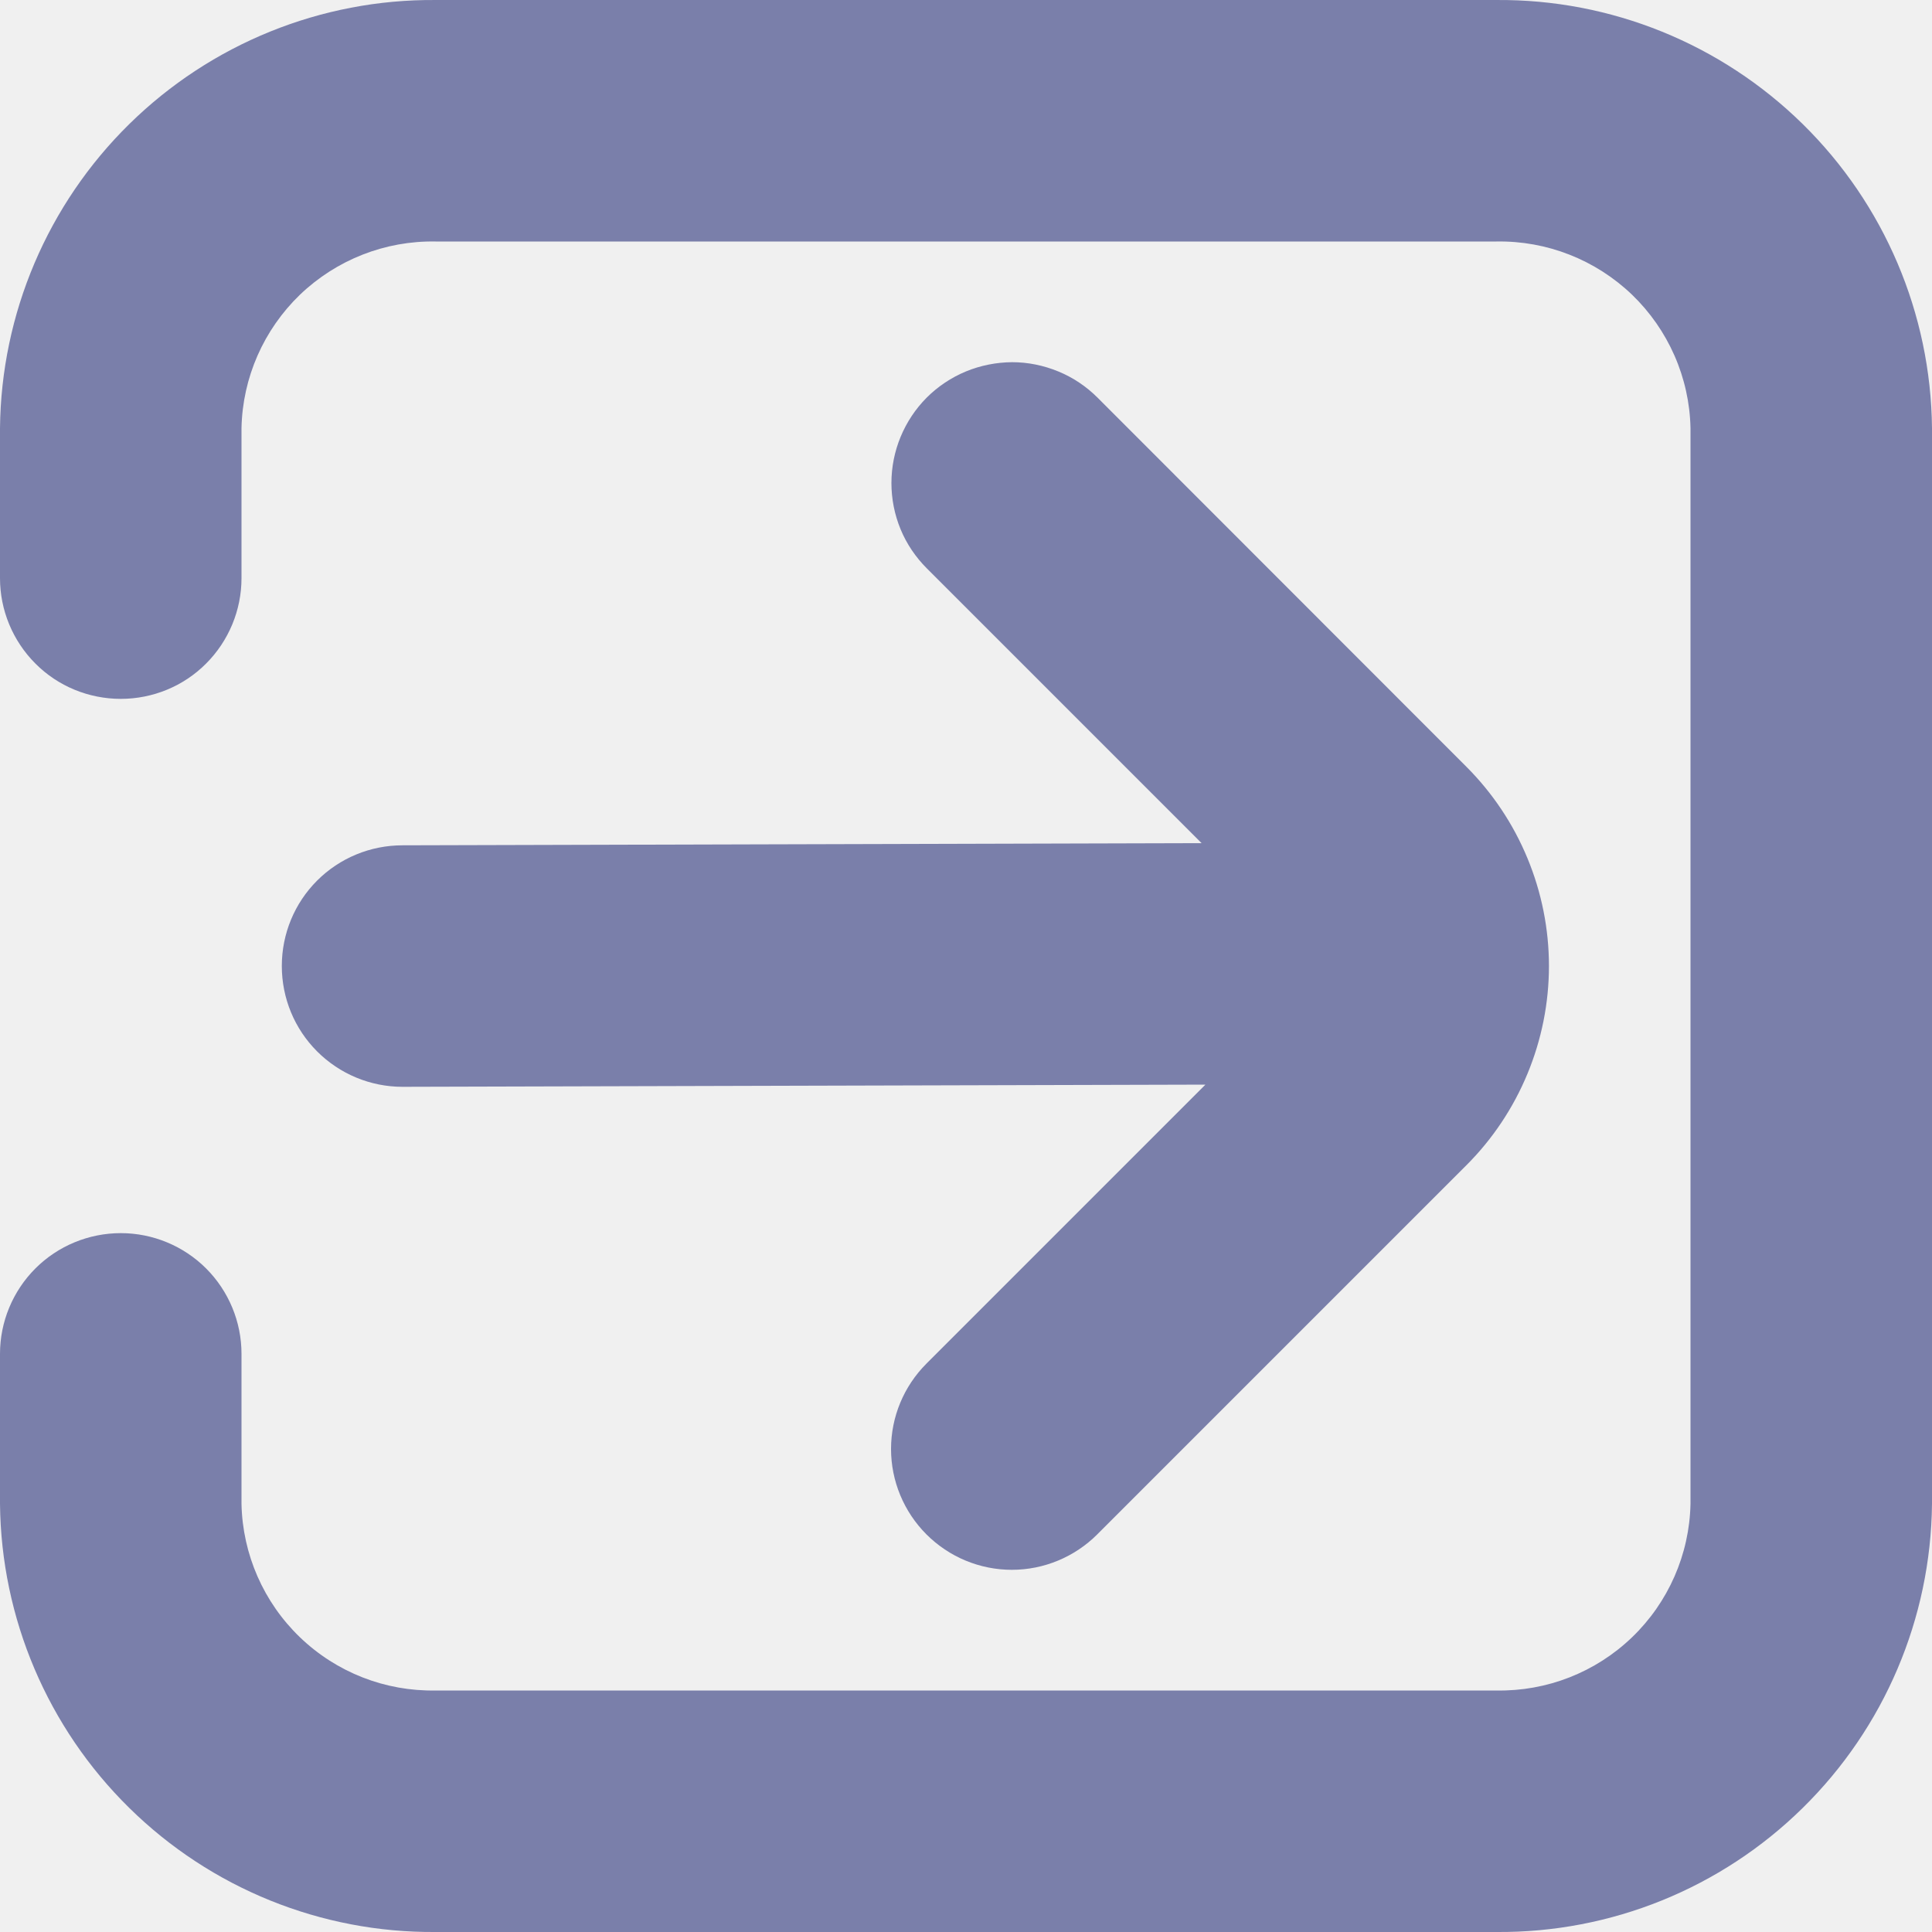
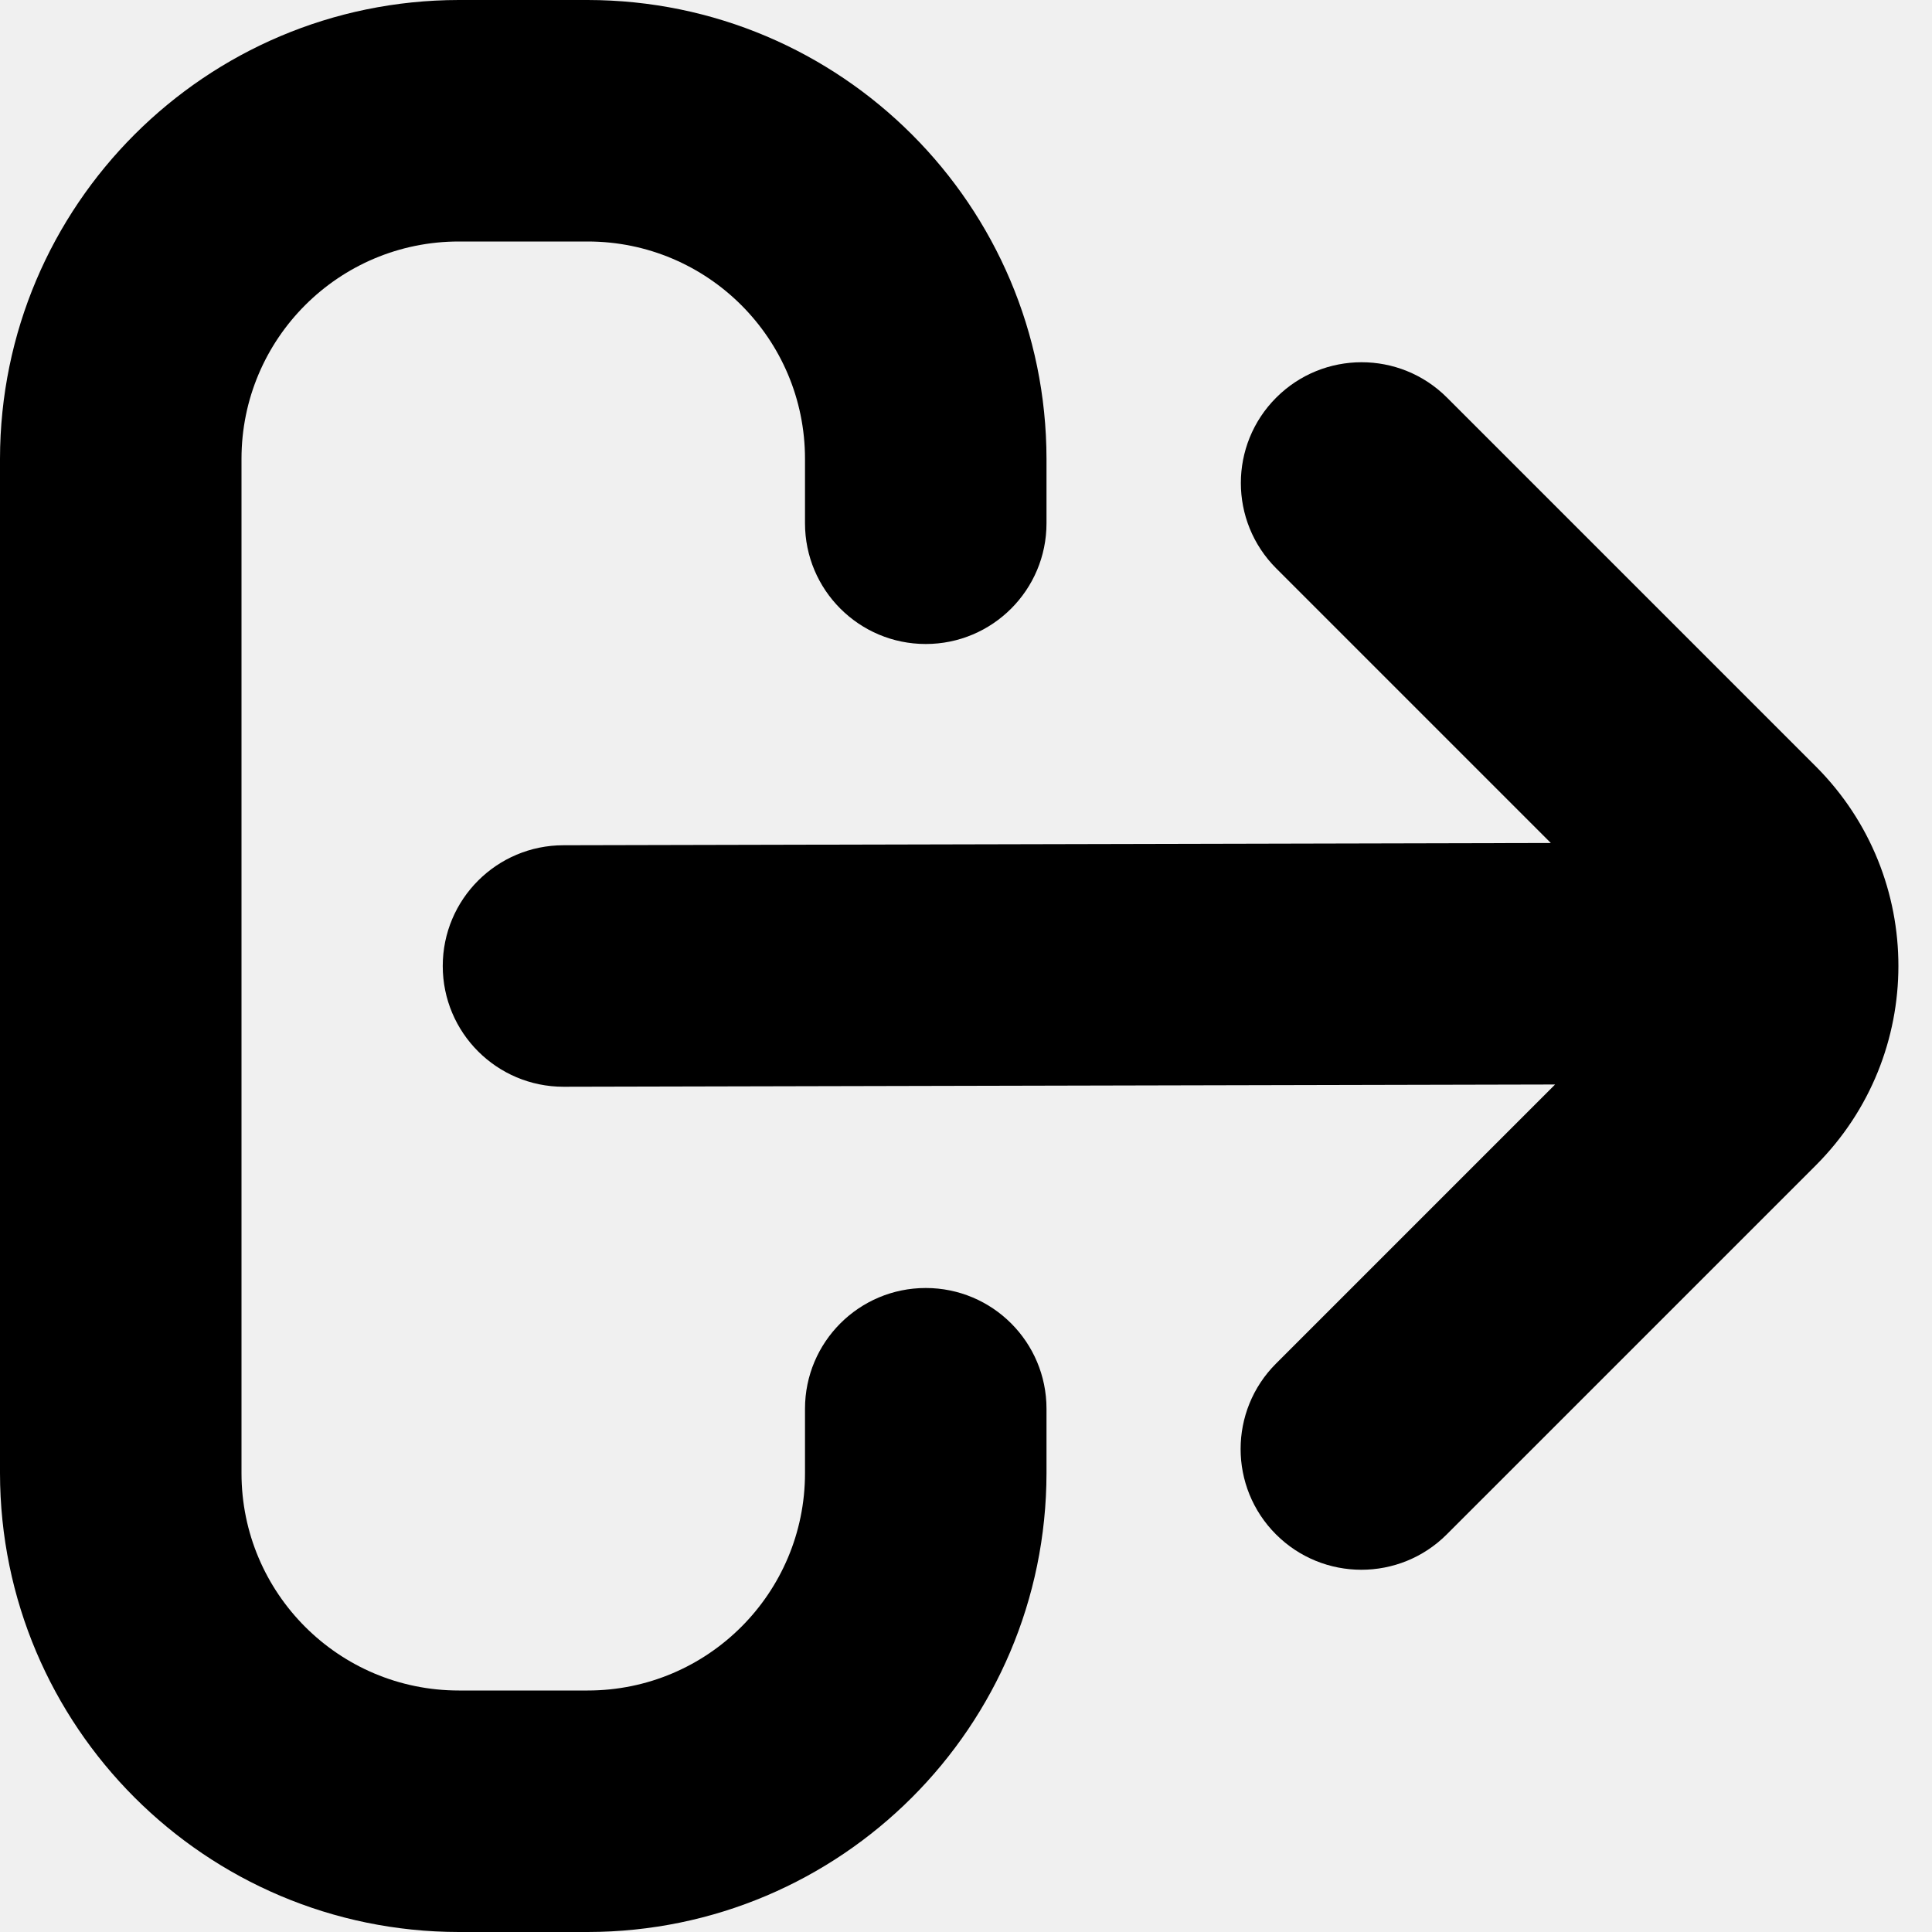
- <svg xmlns="http://www.w3.org/2000/svg" width="15" height="15" viewBox="0 0 15 15" fill="none">
-   <g clip-path="url(#clip0_577_29113)">
-     <path d="M11.618 9.44366e-05H3.382C2.493 -0.007 1.638 0.34 1.004 0.963C0.37 1.586 0.009 2.435 0 3.324L0 4.489C0 4.737 0.099 4.976 0.275 5.152C0.45 5.328 0.689 5.426 0.938 5.426C1.186 5.426 1.425 5.328 1.6 5.152C1.776 4.976 1.875 4.737 1.875 4.489V3.324C1.883 2.932 2.047 2.56 2.329 2.288C2.612 2.017 2.99 1.868 3.382 1.875H11.618C12.01 1.868 12.388 2.017 12.671 2.288C12.953 2.56 13.117 2.932 13.125 3.324V11.676C13.117 12.068 12.953 12.441 12.671 12.712C12.388 12.984 12.01 13.132 11.618 13.125H3.382C2.99 13.132 2.612 12.984 2.329 12.712C2.047 12.441 1.883 12.068 1.875 11.676V10.511C1.875 10.263 1.776 10.024 1.6 9.848C1.425 9.673 1.186 9.574 0.938 9.574C0.689 9.574 0.45 9.673 0.275 9.848C0.099 10.024 0 10.263 0 10.511L0 11.676C0.009 12.565 0.37 13.414 1.004 14.037C1.638 14.661 2.493 15.007 3.382 15H11.618C12.507 15.007 13.362 14.661 13.996 14.037C14.63 13.414 14.991 12.565 15 11.676V3.324C14.991 2.435 14.63 1.586 13.996 0.963C13.362 0.34 12.507 -0.007 11.618 9.44366e-05Z" fill="#7A7FAA" />
-     <path d="M2.188 7.5C2.188 7.749 2.286 7.987 2.462 8.163C2.638 8.339 2.876 8.438 3.125 8.438L9.359 8.421L7.193 10.587C7.017 10.763 6.918 11.001 6.918 11.25C6.918 11.498 7.017 11.737 7.193 11.913C7.369 12.089 7.607 12.188 7.856 12.188C8.104 12.188 8.343 12.089 8.519 11.913L11.385 9.047C11.588 8.844 11.749 8.603 11.859 8.337C11.969 8.072 12.026 7.787 12.026 7.5C12.026 7.213 11.969 6.928 11.859 6.663C11.749 6.397 11.588 6.156 11.385 5.953L8.521 3.087C8.434 3 8.331 2.931 8.217 2.884C8.103 2.837 7.981 2.812 7.858 2.812C7.735 2.813 7.613 2.837 7.499 2.884C7.386 2.931 7.282 3 7.195 3.087C7.02 3.263 6.921 3.502 6.921 3.75C6.921 3.873 6.945 3.995 6.992 4.109C7.039 4.223 7.109 4.326 7.196 4.413L9.329 6.546L3.125 6.563C2.876 6.563 2.638 6.661 2.462 6.837C2.286 7.013 2.188 7.251 2.188 7.5Z" fill="#7A7FAA" />
-   </g>
-   <defs>
-     <clipPath id="clip0_577_29113">
-       <rect width="15" height="15" fill="white" />
-     </clipPath>
-   </defs>
+ <svg xmlns="http://www.w3.org/2000/svg" id="Layer_1" data-name="Layer 1" viewBox="0 0 24 24" width="512" height="512">
+   <path d="M11.5,16A1.5,1.5,0,0,0,10,17.5v.8A2.7,2.7,0,0,1,7.3,21H5.7A2.7,2.7,0,0,1,3,18.3V5.7A2.7,2.7,0,0,1,5.7,3H7.3A2.7,2.7,0,0,1,10,5.7v.8a1.5,1.5,0,0,0,3,0V5.7A5.706,5.706,0,0,0,7.3,0H5.7A5.706,5.706,0,0,0,0,5.7V18.3A5.706,5.706,0,0,0,5.7,24H7.3A5.706,5.706,0,0,0,13,18.3v-.8A1.5,1.5,0,0,0,11.5,16Z" />
+   <path d="M22.561,9.525,17.975,4.939a1.5,1.5,0,0,0-2.121,2.122l3.411,3.411L7,10.5a1.5,1.5,0,0,0,0,3H7l12.318-.028-3.467,3.467a1.5,1.5,0,0,0,2.121,2.122l4.586-4.586A3.505,3.505,0,0,0,22.561,9.525Z" />
</svg>
